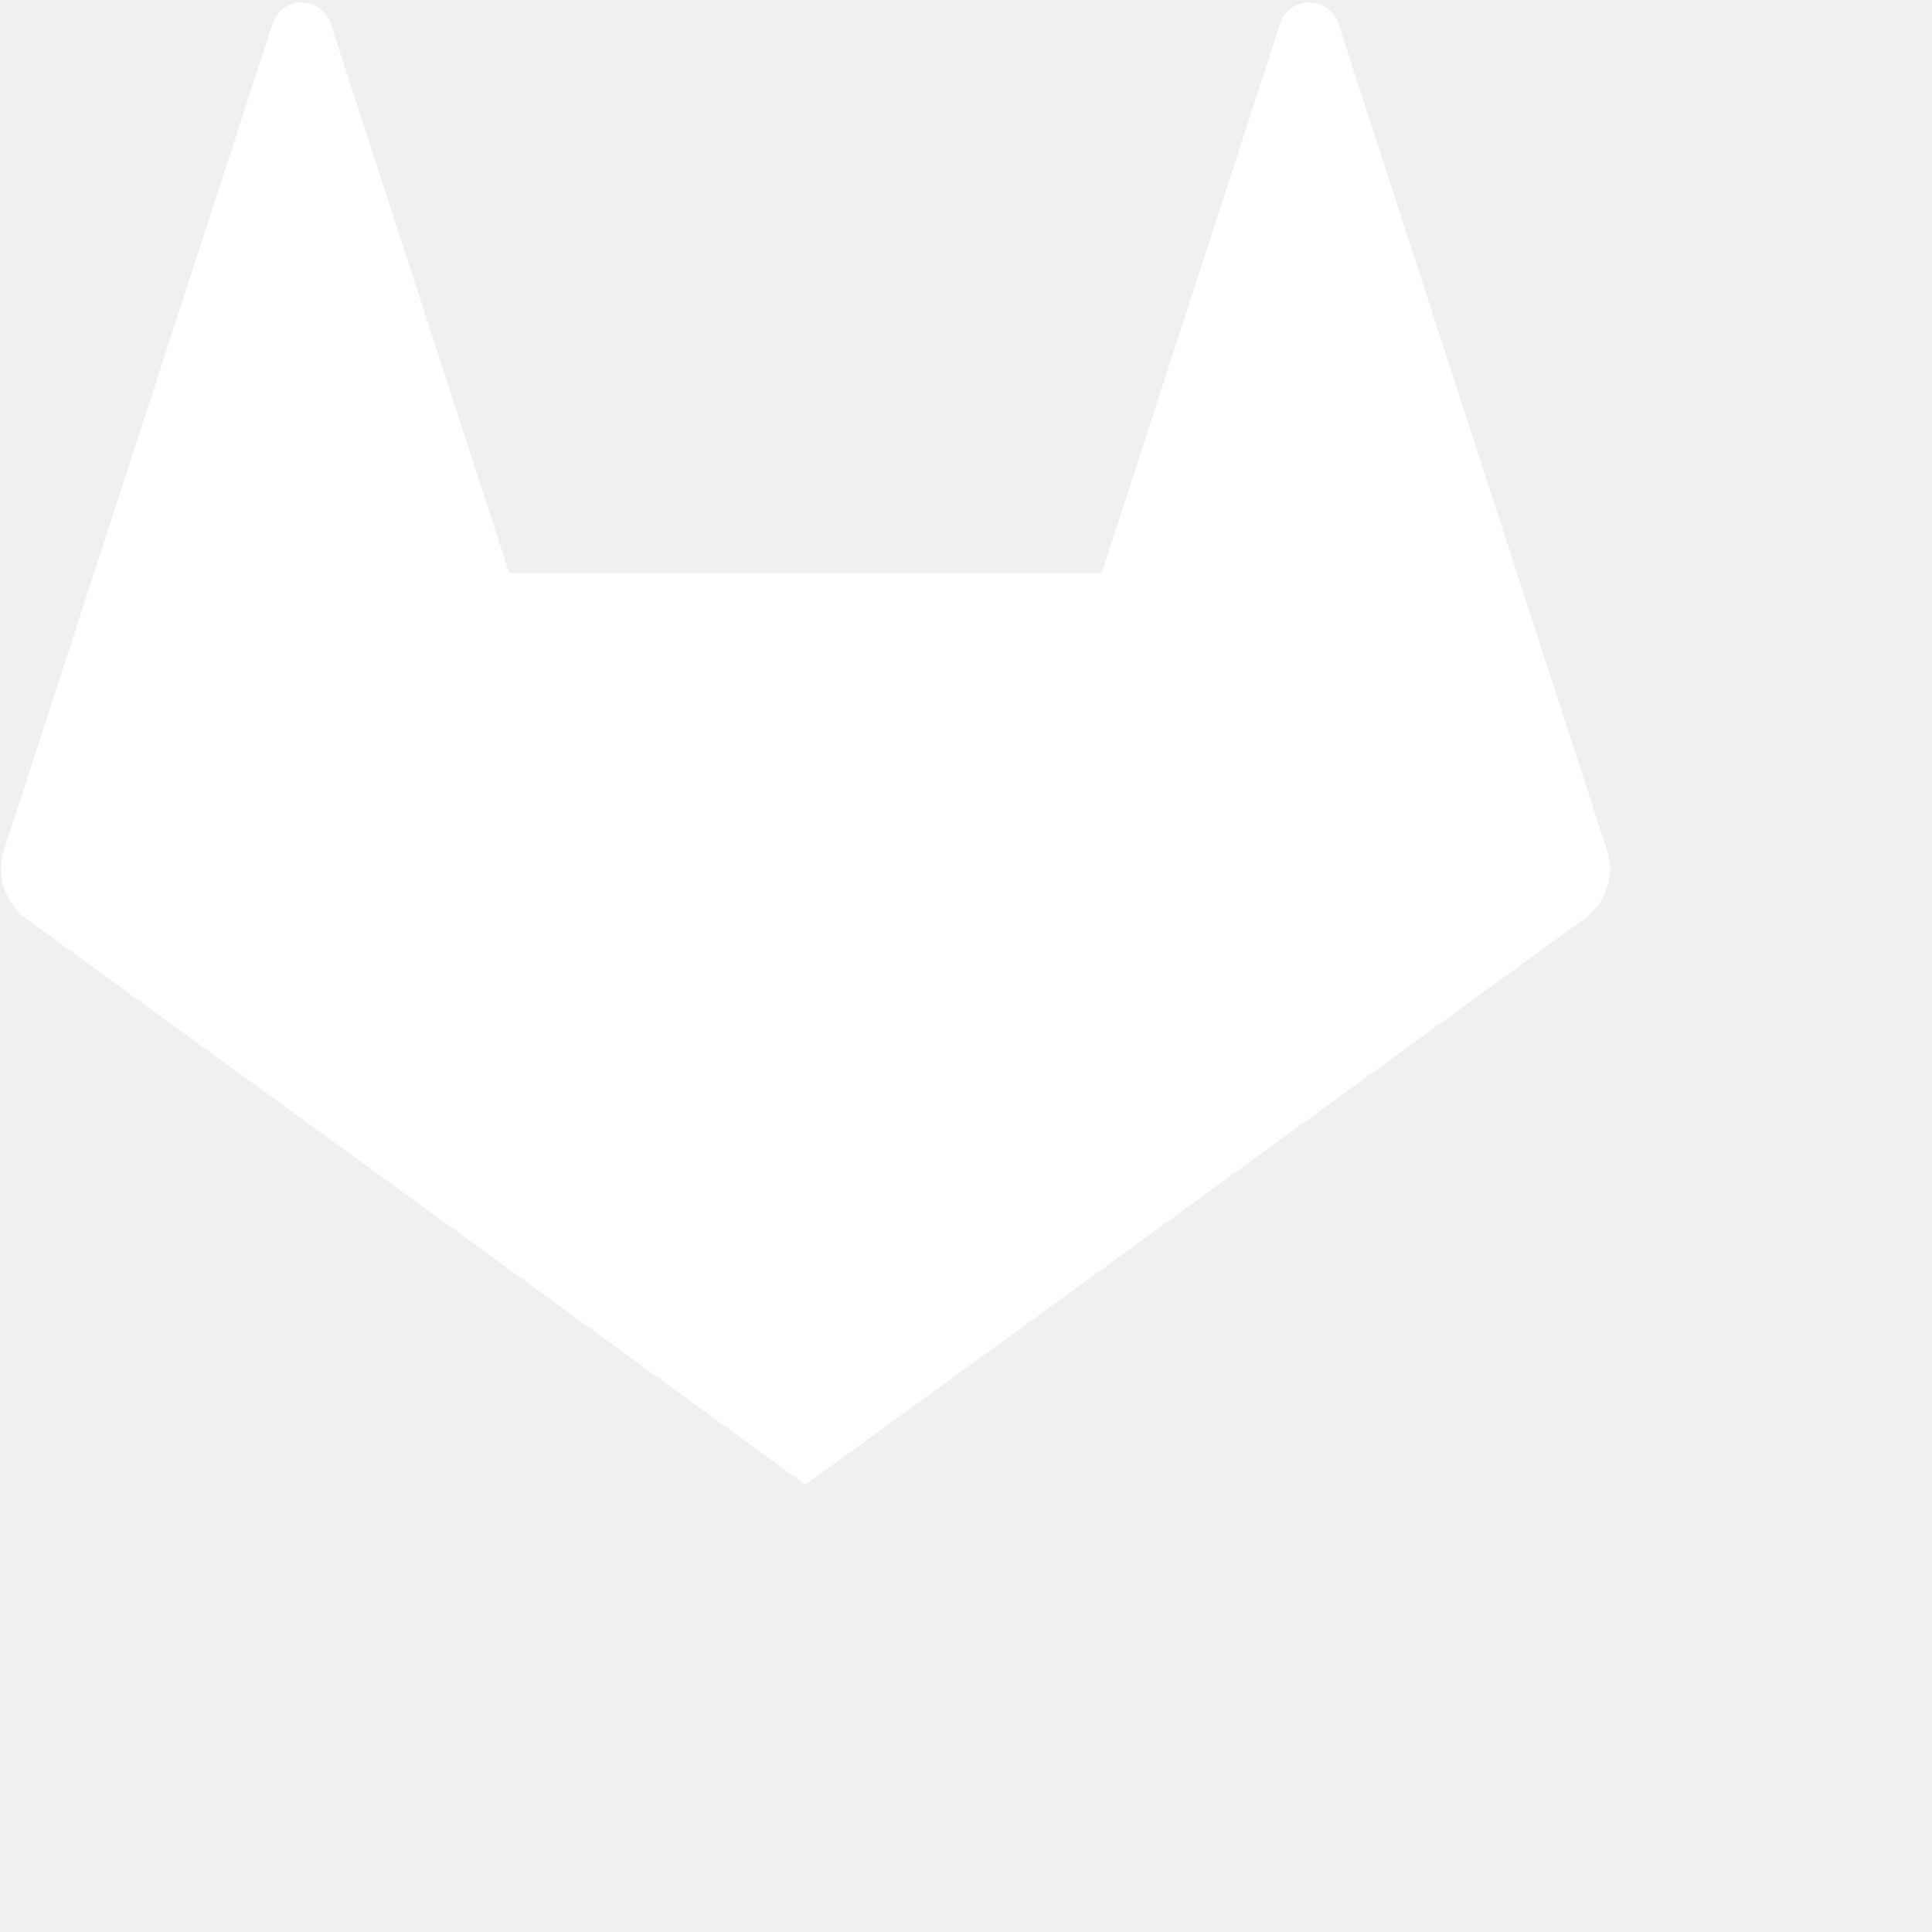
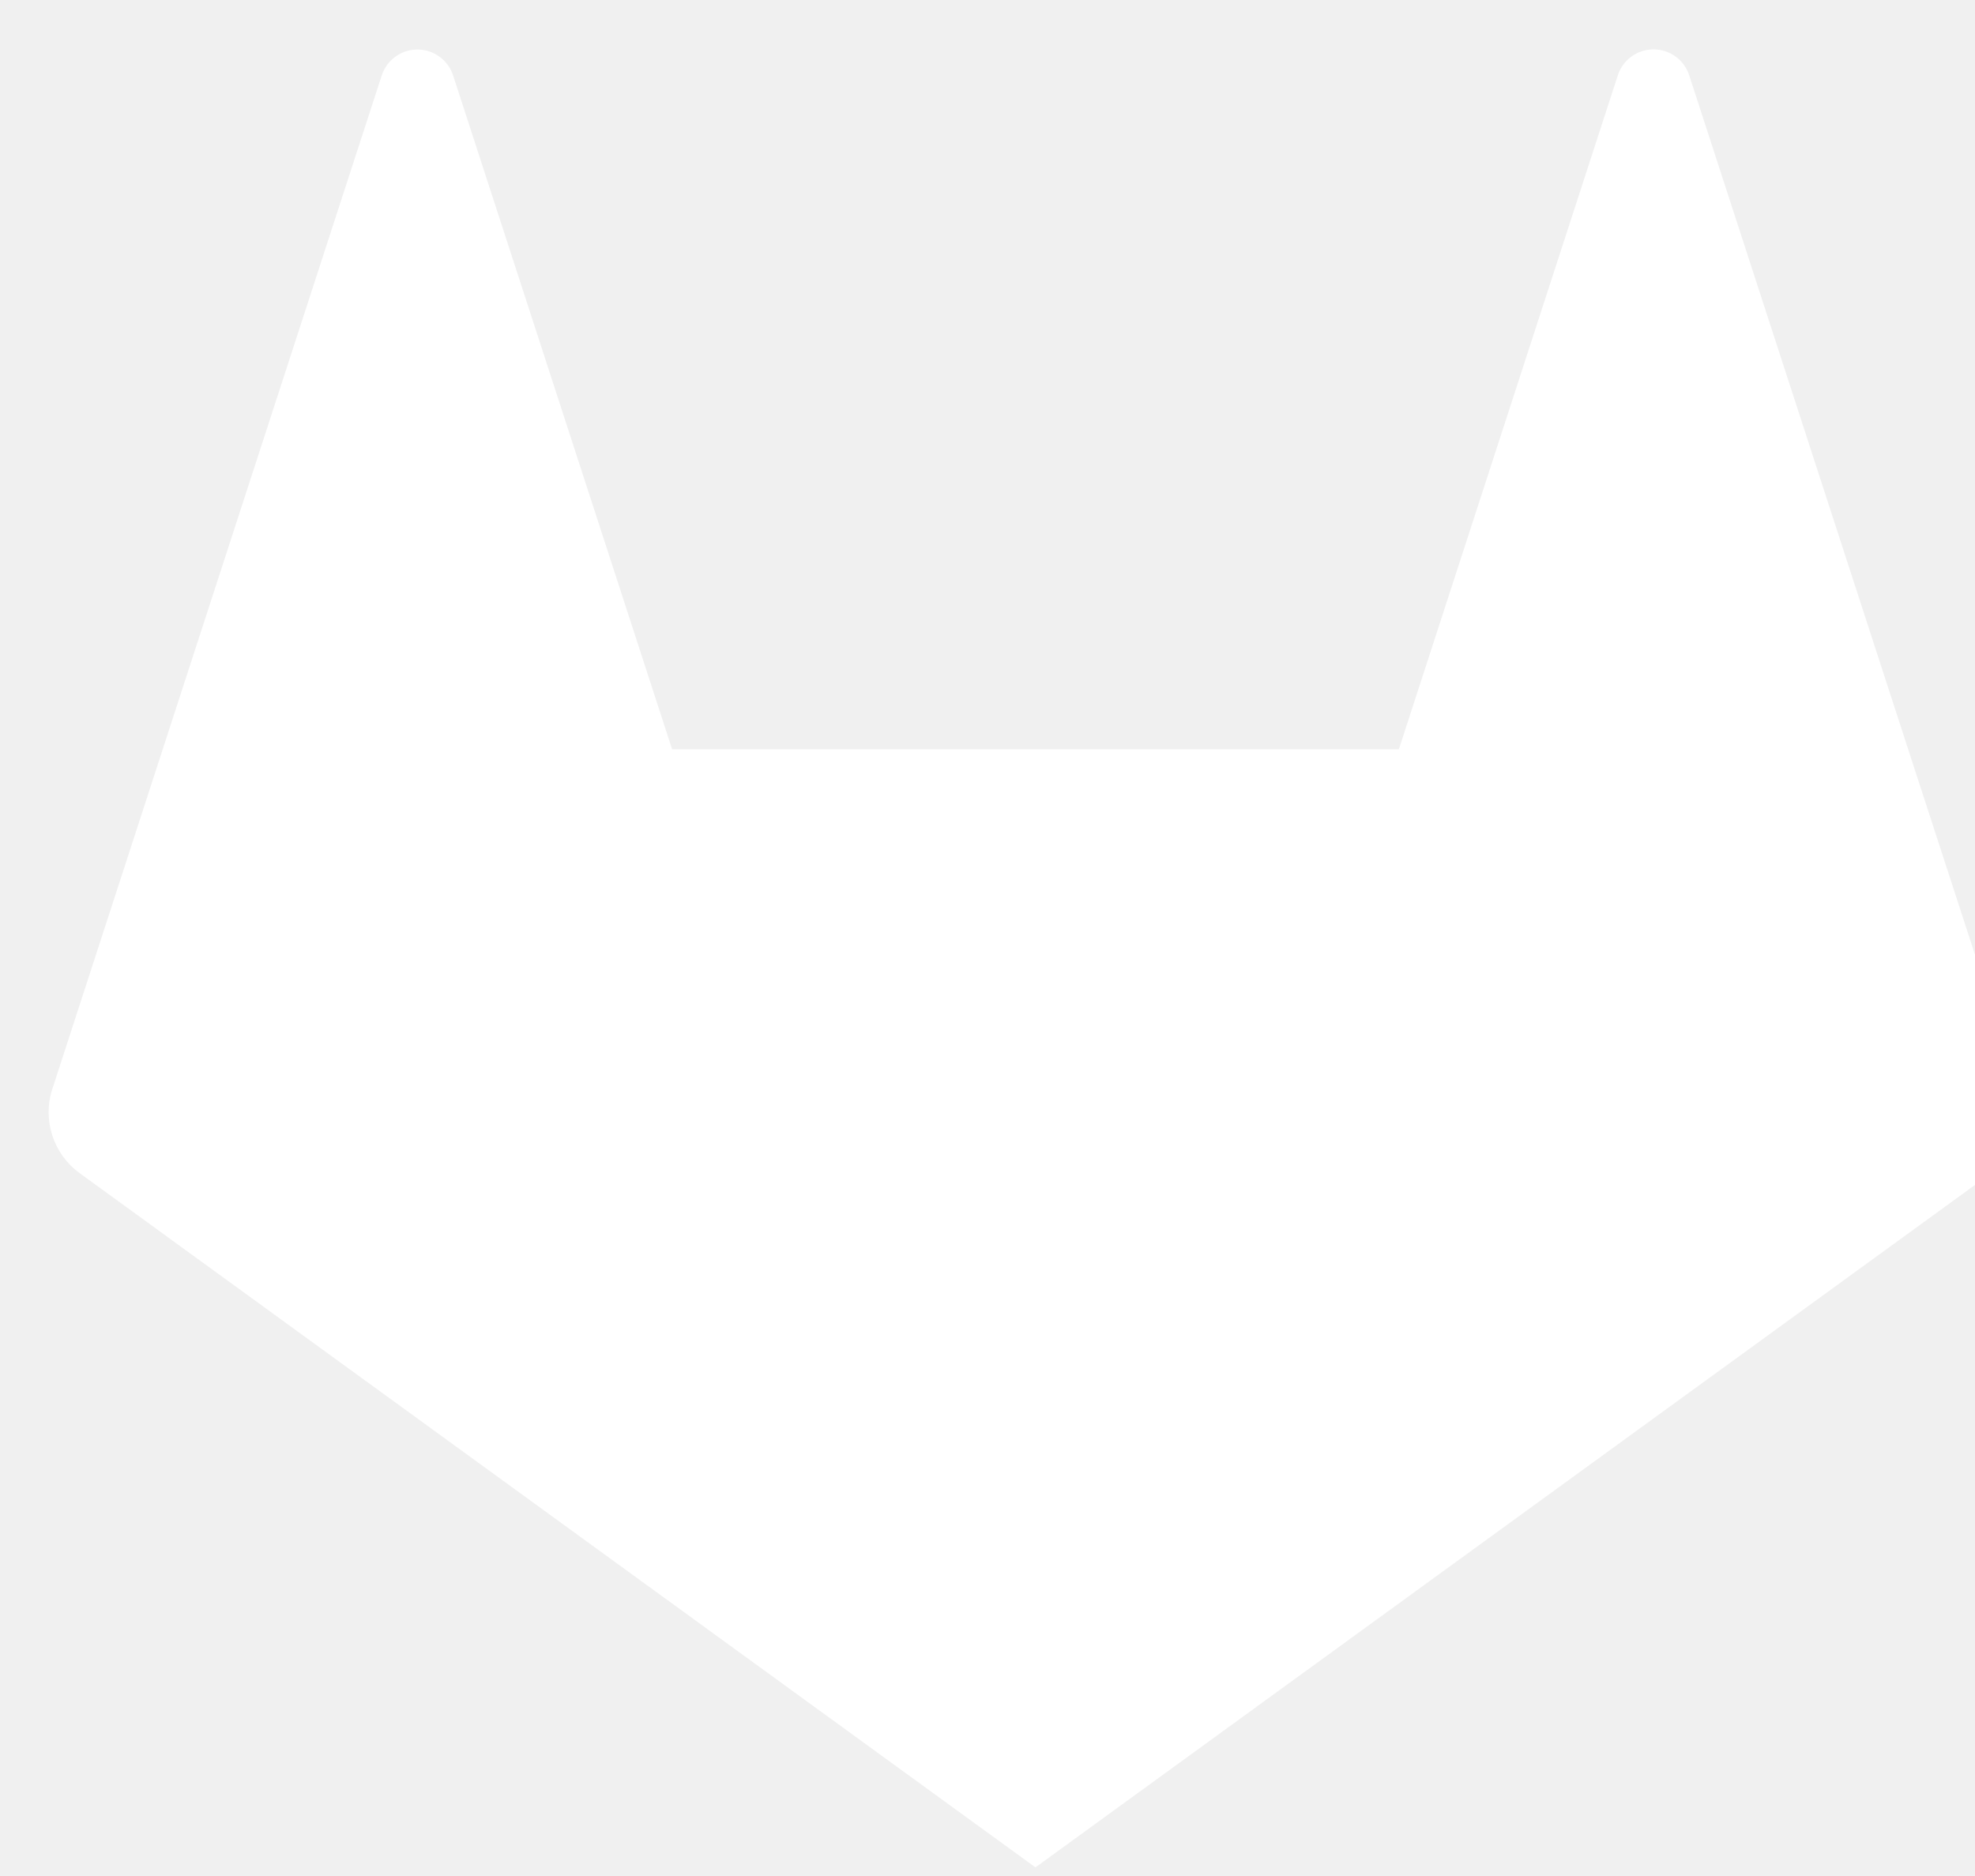
- <svg xmlns="http://www.w3.org/2000/svg" width="24" height="24" fill="currentColor">
-   <g>
-     <path fill="white" id="svg_1" d="m10.006,18.443l-3.68,-11.325l7.36,0l-3.68,11.325zm0,0l-8.838,-11.325l5.158,0l3.68,11.325zm-8.838,-11.325l8.838,11.325l-9.68,-7.032a0.762,0.762 0 0 1 -0.276,-0.852l1.118,-3.441zm0,0l2.217,-6.822a0.38,0.38 0 0 1 0.724,0l2.217,6.822l-5.158,0zm8.838,11.325l3.68,-11.325l5.157,0l-8.837,11.325zm8.837,-11.325l1.119,3.441a0.762,0.762 0 0 1 -0.277,0.852l-9.68,7.032l8.838,-11.325zm0,0l-5.157,0l2.216,-6.822a0.38,0.38 0 0 1 0.725,0l2.216,6.822z" />
+ <svg xmlns="http://www.w3.org/2000/svg" version="1.1" width="20" height="19" viewBox="0 0 20 19" xml:space="preserve">
+   <defs>
+ </defs>
+   <g transform="matrix(1 0 0 1 10.49 9.71)" id="svg_1">
+     <path style="stroke: none; stroke-width: 1; stroke-dasharray: none; stroke-linecap: butt; stroke-dashoffset: 0; stroke-linejoin: miter; stroke-miterlimit: 4; fill: rgb(255,255,255); fill-rule: nonzero; opacity: 1;" transform=" translate(-10.01, -9.24)" d="m 10.006 18.443 l -3.68 -11.325 l 7.36 0 l -3.68 11.325 z m 0 0 l -8.838 -11.325 l 5.158 0 l 3.68 11.325 z m -8.838 -11.325 l 8.838 11.325 l -9.68 -7.032 a 0.762 0.762 0 0 1 -0.276 -0.852 l 1.118 -3.441 z m 0 0 l 2.217 -6.822 a 0.38 0.38 0 0 1 0.724 0 l 2.217 6.822 l -5.158 0 z m 8.838 11.325 l 3.68 -11.325 l 5.157 0 l -8.837 11.325 z m 8.837 -11.325 l 1.119 3.441 a 0.762 0.762 0 0 1 -0.277 0.852 l -9.68 7.032 l 8.838 -11.325 z m 0 0 l -5.157 0 l 2.216 -6.822 a 0.38 0.38 0 0 1 0.725 0 l 2.216 6.822 z" stroke-linecap="round" />
  </g>
</svg>
